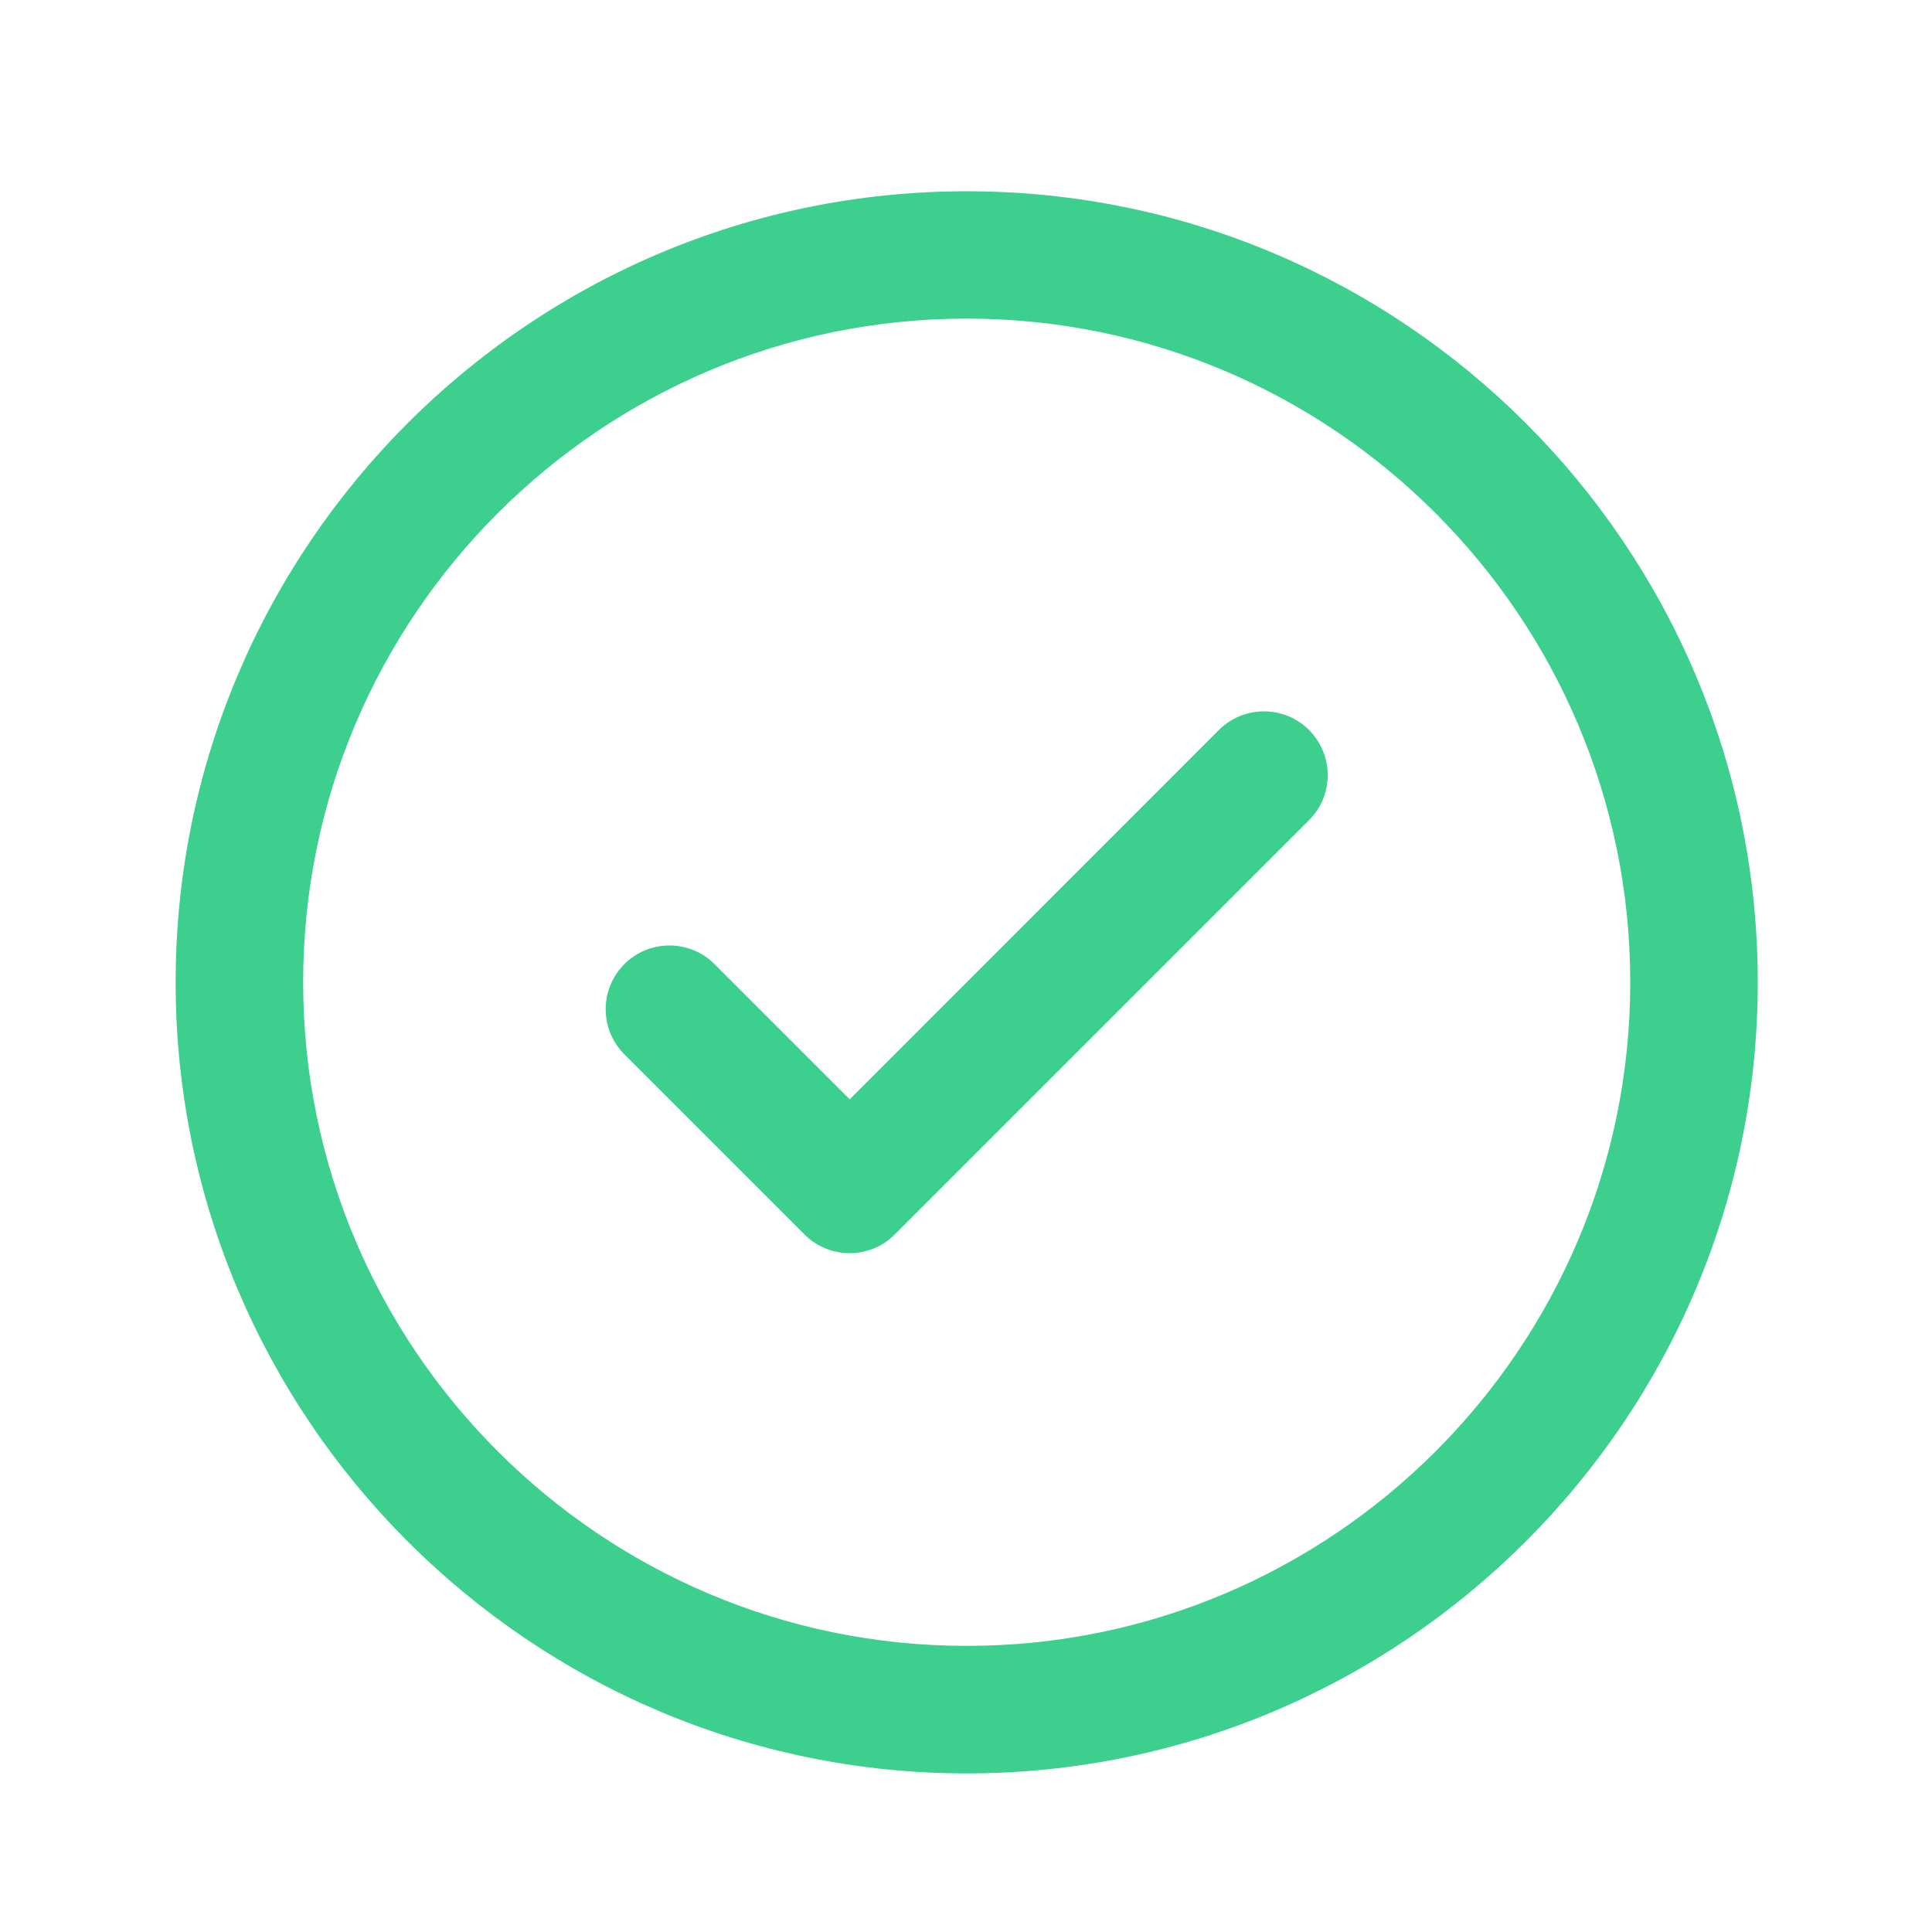
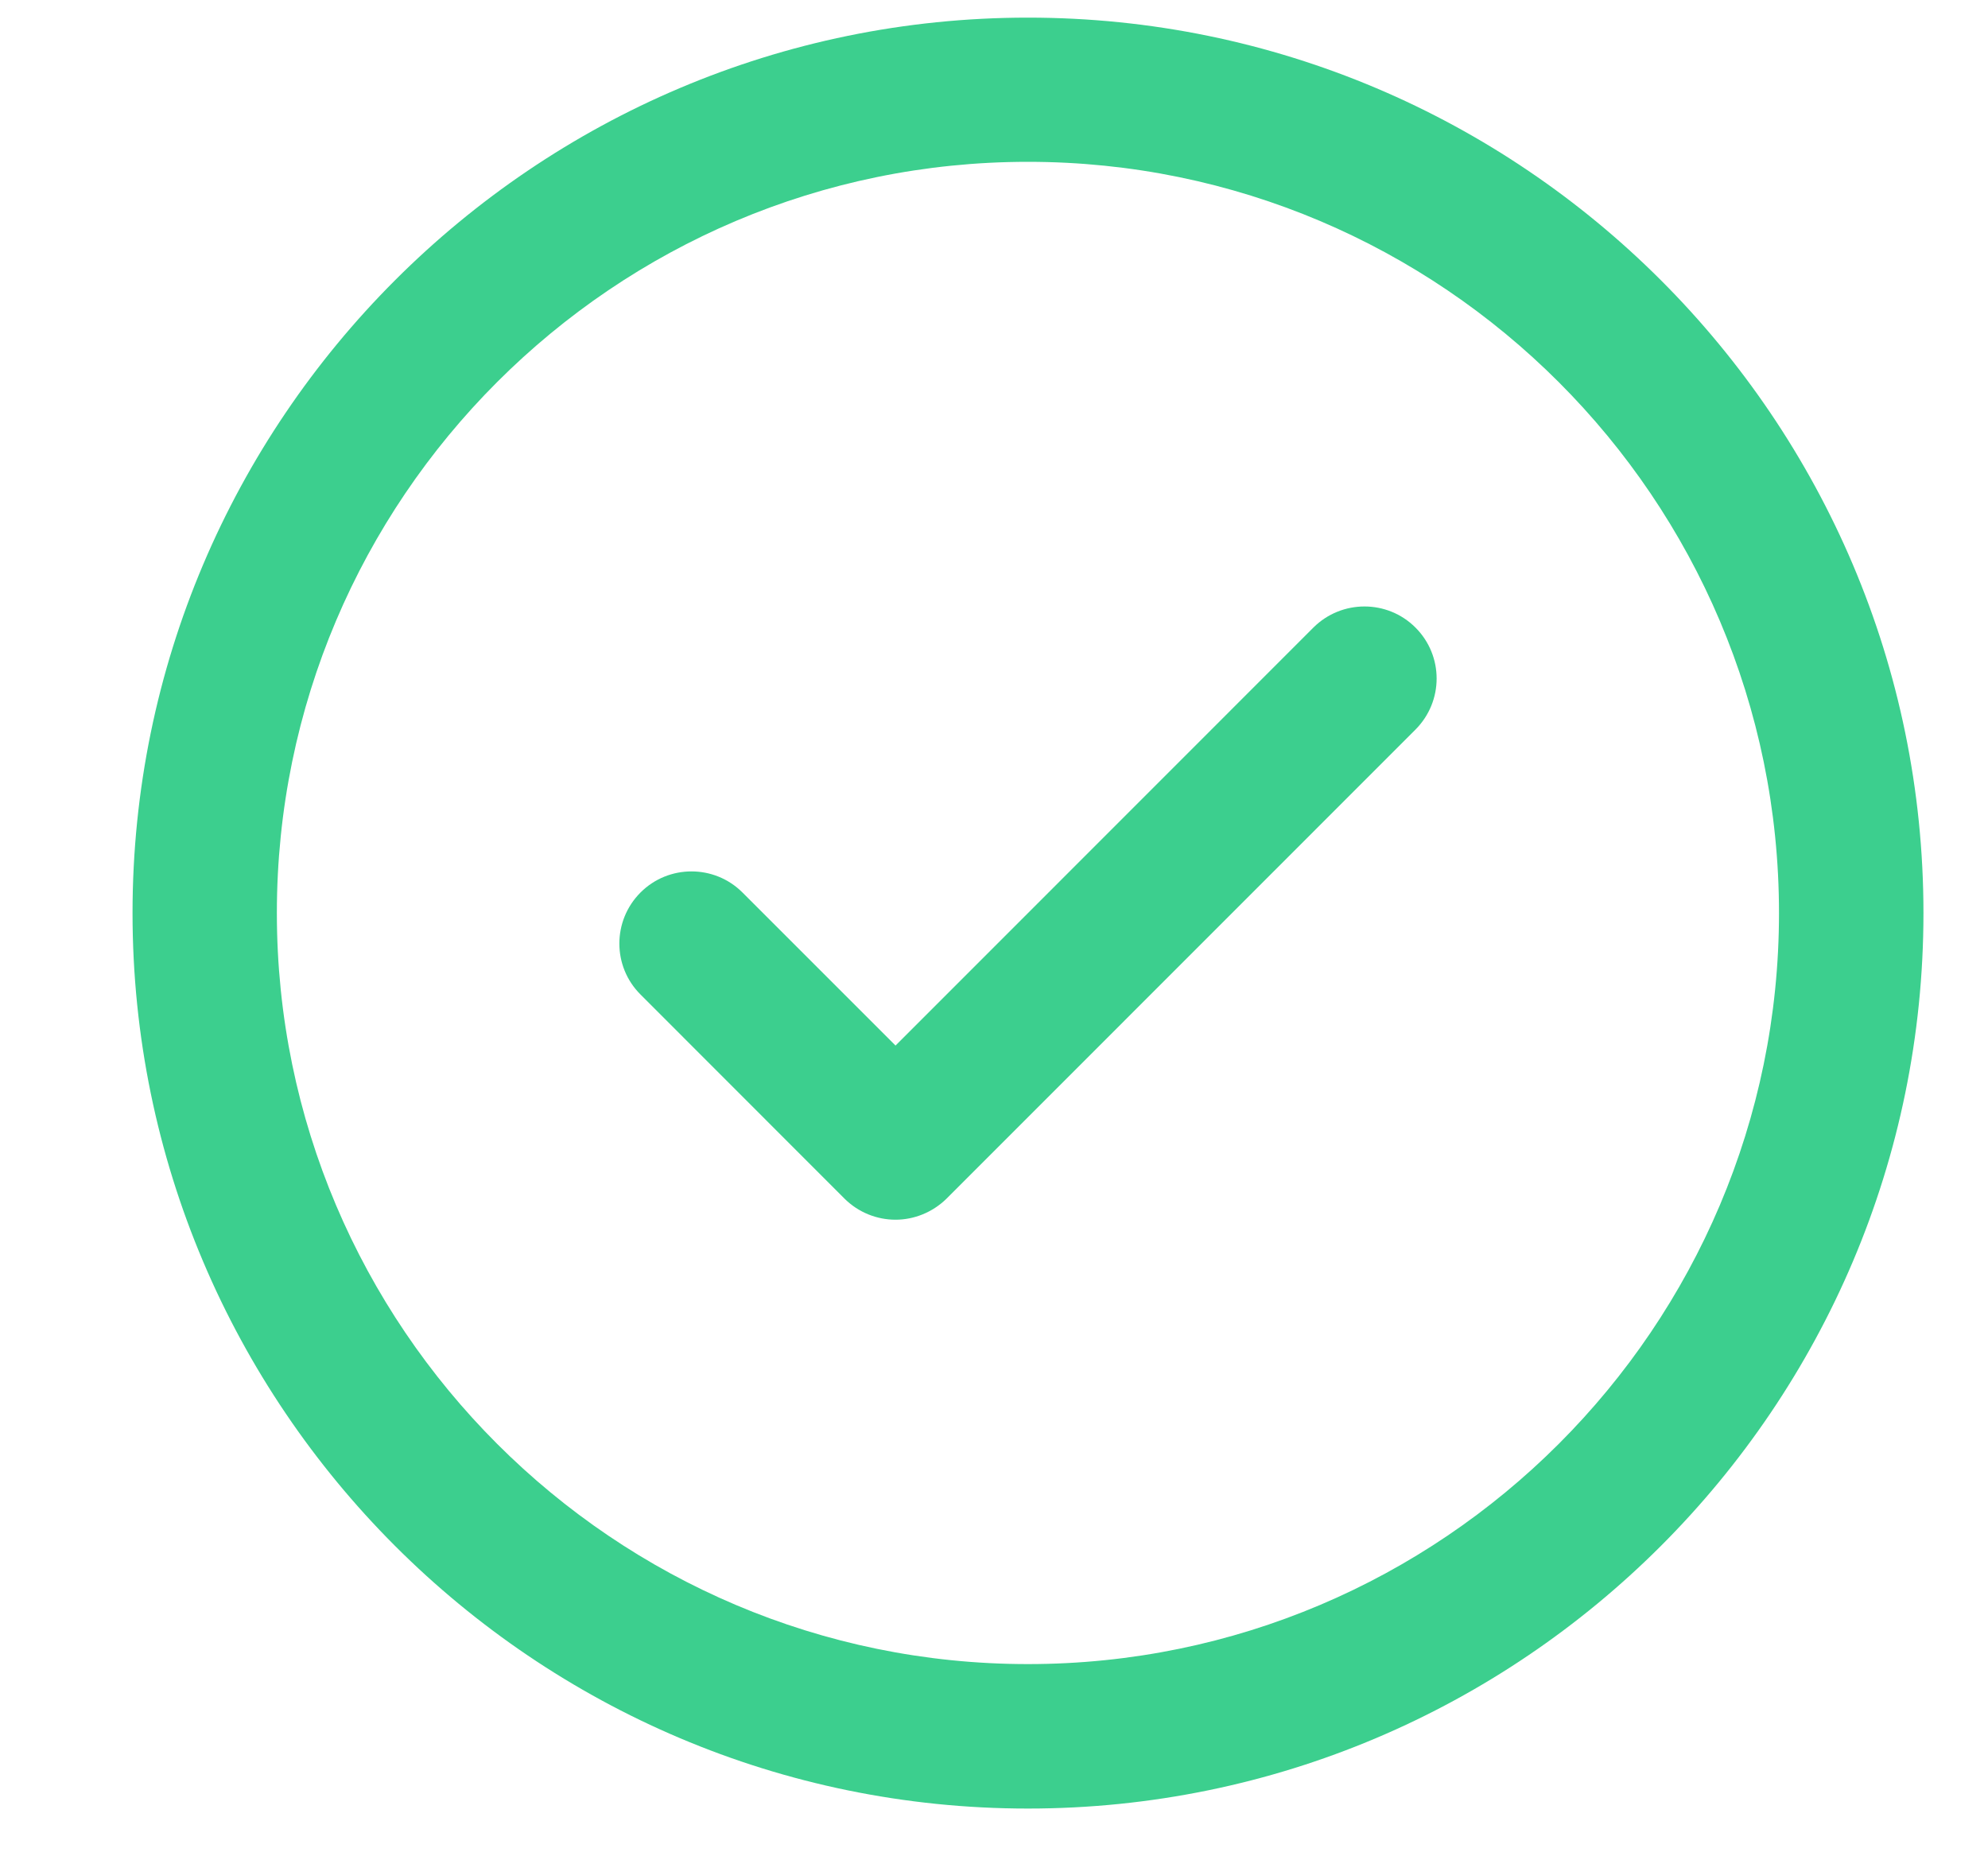
- <svg xmlns="http://www.w3.org/2000/svg" width="11px" height="11px" viewBox="0 0 11 11" version="1.1">
+ <svg xmlns="http://www.w3.org/2000/svg" width="15px" height="14px" viewBox="0 0 15 14" version="1.1">
  <defs />
  <g id="check-mark-button" stroke="none" stroke-width="1" fill="none" fill-rule="evenodd">
-     <g transform="translate(1, 1)" fill="#3CCF8E">
+     <g transform="translate(1, 0)" fill="#3CCF8E">
      <g id="Group-3">
-         <path d="M4.504,0.089 C2.021,0.089 0,2.109 0,4.593 C0,7.076 2.021,9.097 4.504,9.097 C6.988,9.097 9.008,7.076 9.008,4.593 C9.008,2.109 6.988,0.089 4.504,0.089 Z M4.504,8.371 C2.421,8.371 0.726,6.676 0.726,4.593 C0.726,2.509 2.421,0.814 4.504,0.814 C6.587,0.814 8.282,2.51 8.282,4.593 C8.282,6.676 6.587,8.371 4.504,8.371 Z" id="Fill-1" />
+         <path d="M6.756,0.133 C3.031,0.133 0,3.164 0,6.889 C0,10.615 3.031,13.646 6.756,13.646 C10.482,13.646 13.513,10.615 13.513,6.889 C13.513,3.164 10.482,0.133 6.756,0.133 Z M6.756,12.556 C3.632,12.556 1.089,10.014 1.089,6.889 C1.089,3.763 3.632,1.221 6.756,1.221 C9.881,1.221 12.423,3.765 12.423,6.889 C12.423,10.014 9.881,12.556 6.756,12.556 Z" id="Fill-1" />
      </g>
-       <path d="M5.94,3.156 L3.838,5.259 L3.068,4.489 C2.927,4.348 2.697,4.348 2.555,4.489 C2.413,4.632 2.413,4.861 2.555,5.003 L3.581,6.029 C3.652,6.1 3.745,6.135 3.838,6.135 C3.93,6.135 4.023,6.1 4.094,6.029 L6.453,3.67 C6.595,3.528 6.595,3.299 6.453,3.156 C6.312,3.015 6.082,3.015 5.94,3.156 Z" id="Fill-4" />
+       <path d="M8.91,4.735 L5.757,7.889 L4.602,6.734 C4.39,6.522 4.045,6.522 3.833,6.734 C3.62,6.947 3.62,7.292 3.833,7.504 L5.372,9.044 C5.478,9.149 5.617,9.203 5.757,9.203 C5.895,9.203 6.035,9.149 6.142,9.044 L9.68,5.505 C9.893,5.291 9.893,4.948 9.68,4.735 C9.468,4.523 9.123,4.523 8.91,4.735 Z" id="Fill-4" />
    </g>
  </g>
</svg>
